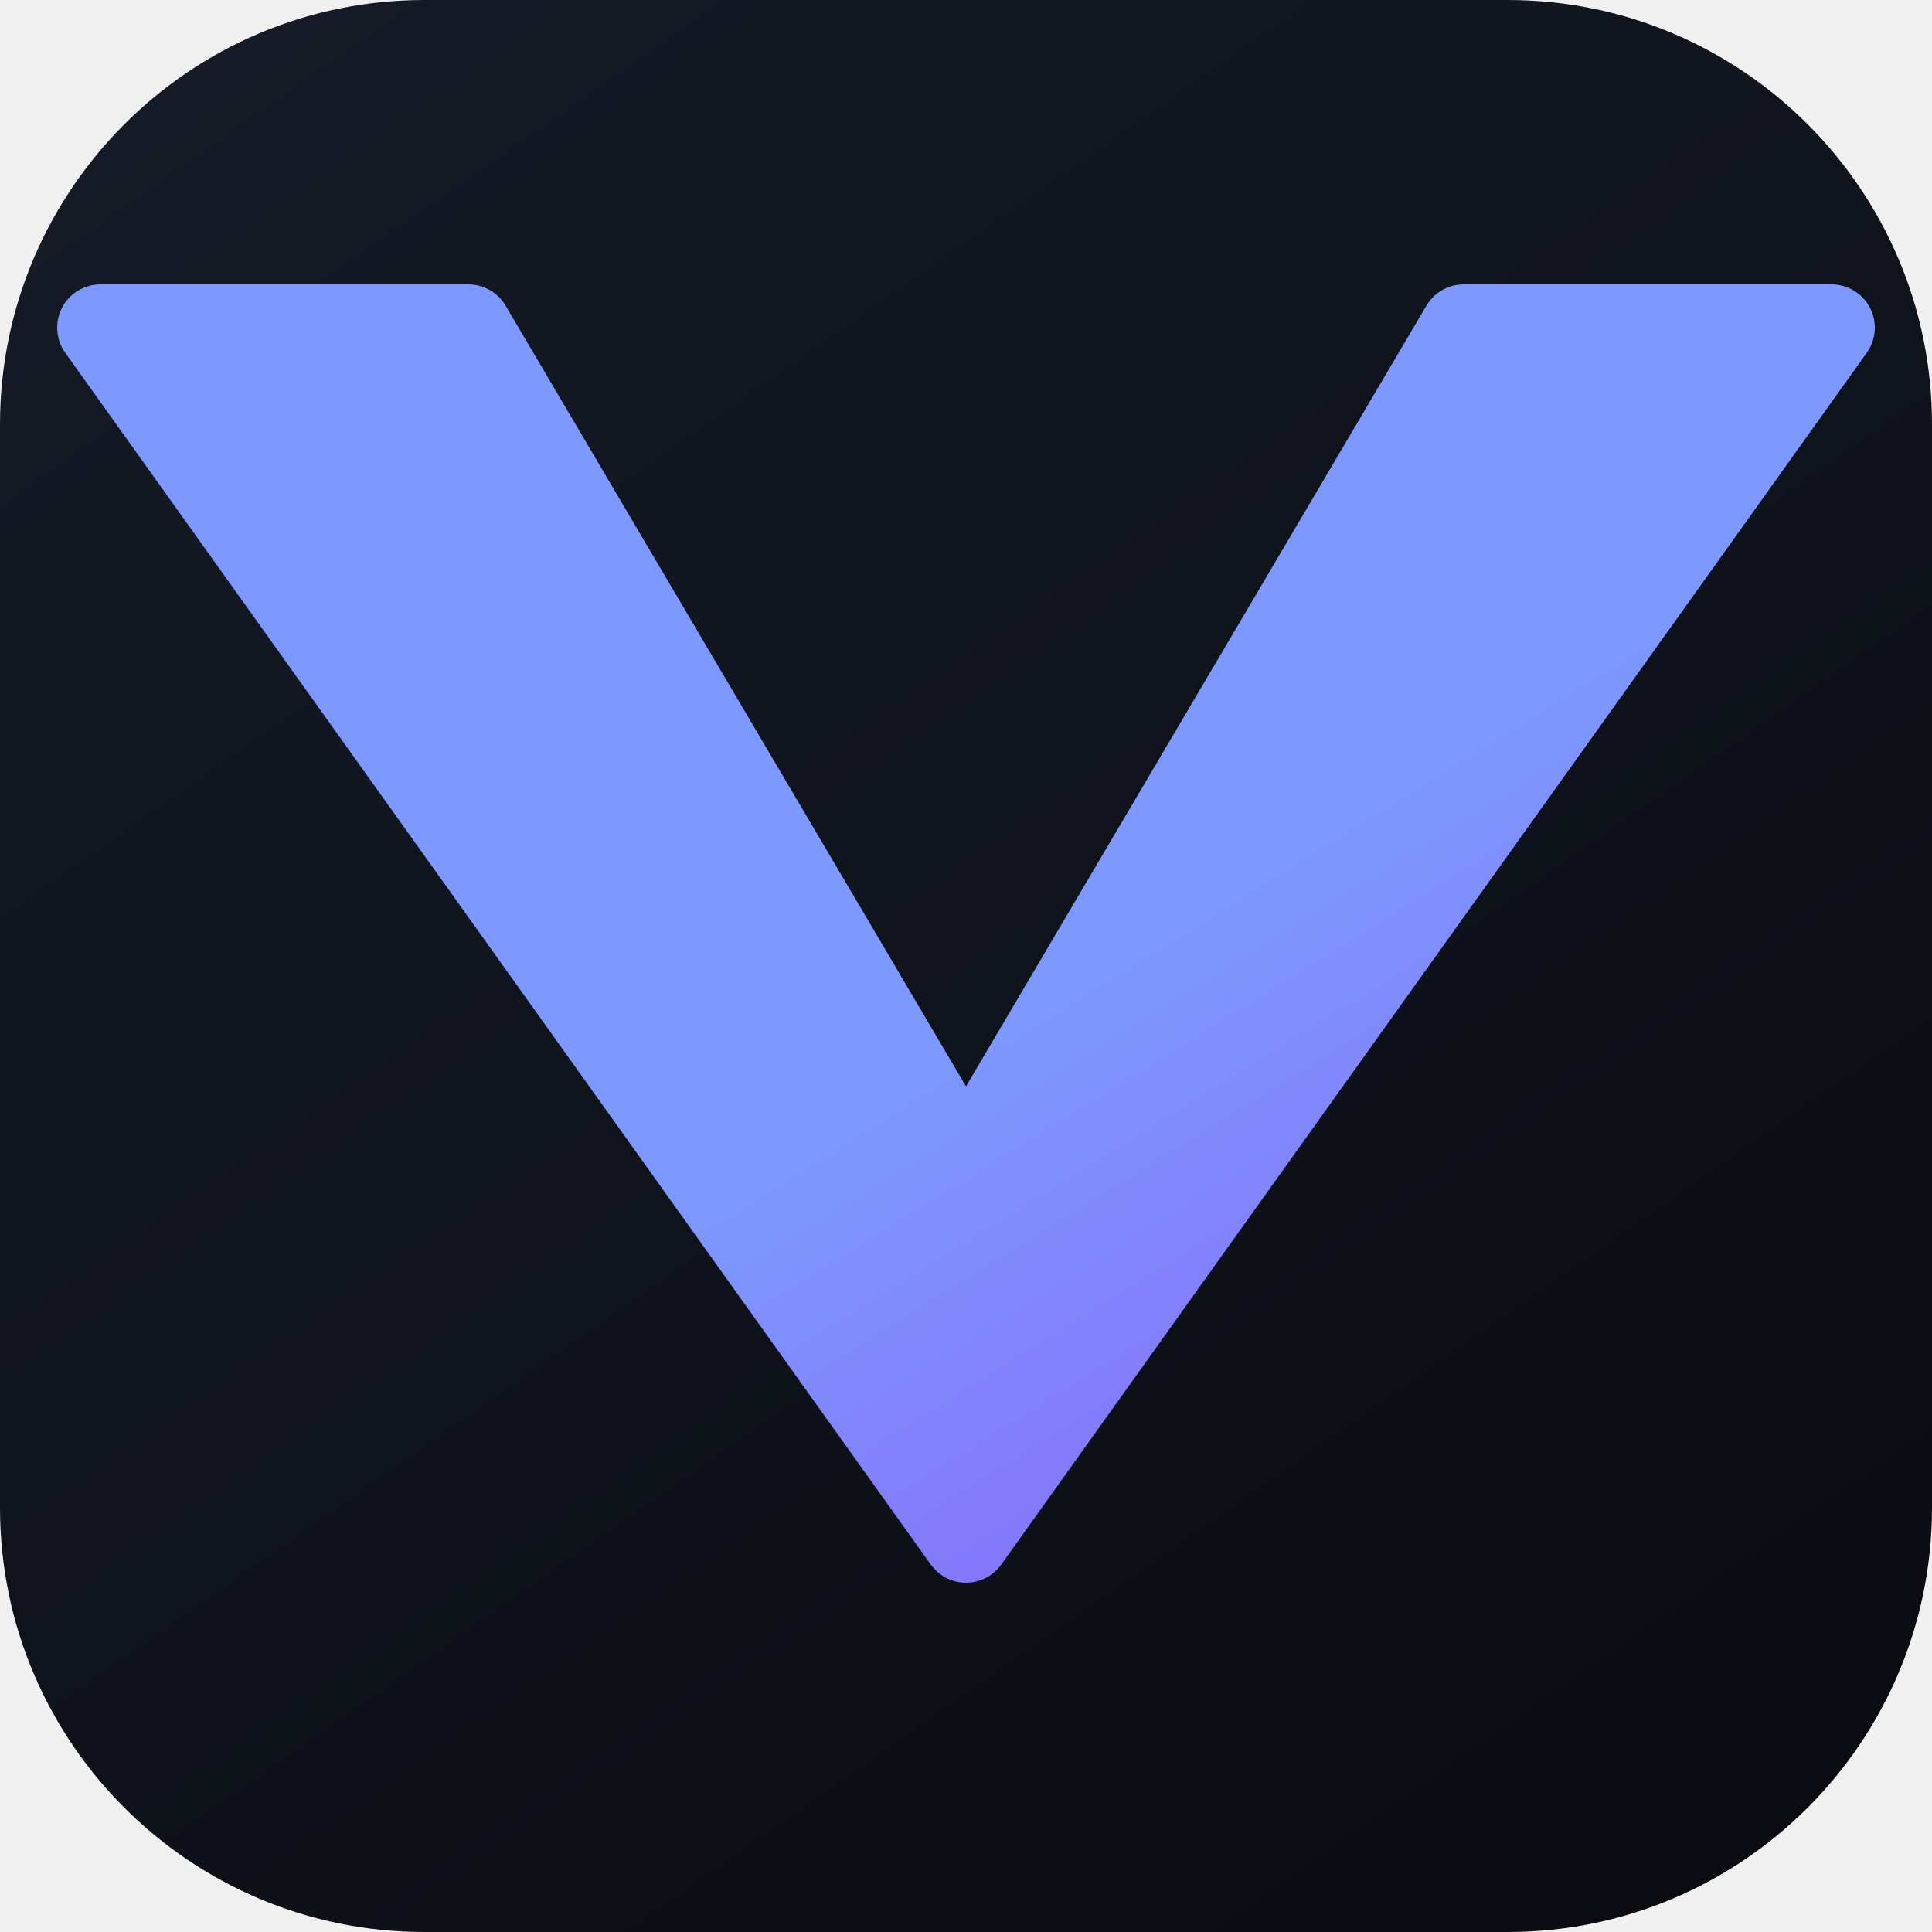
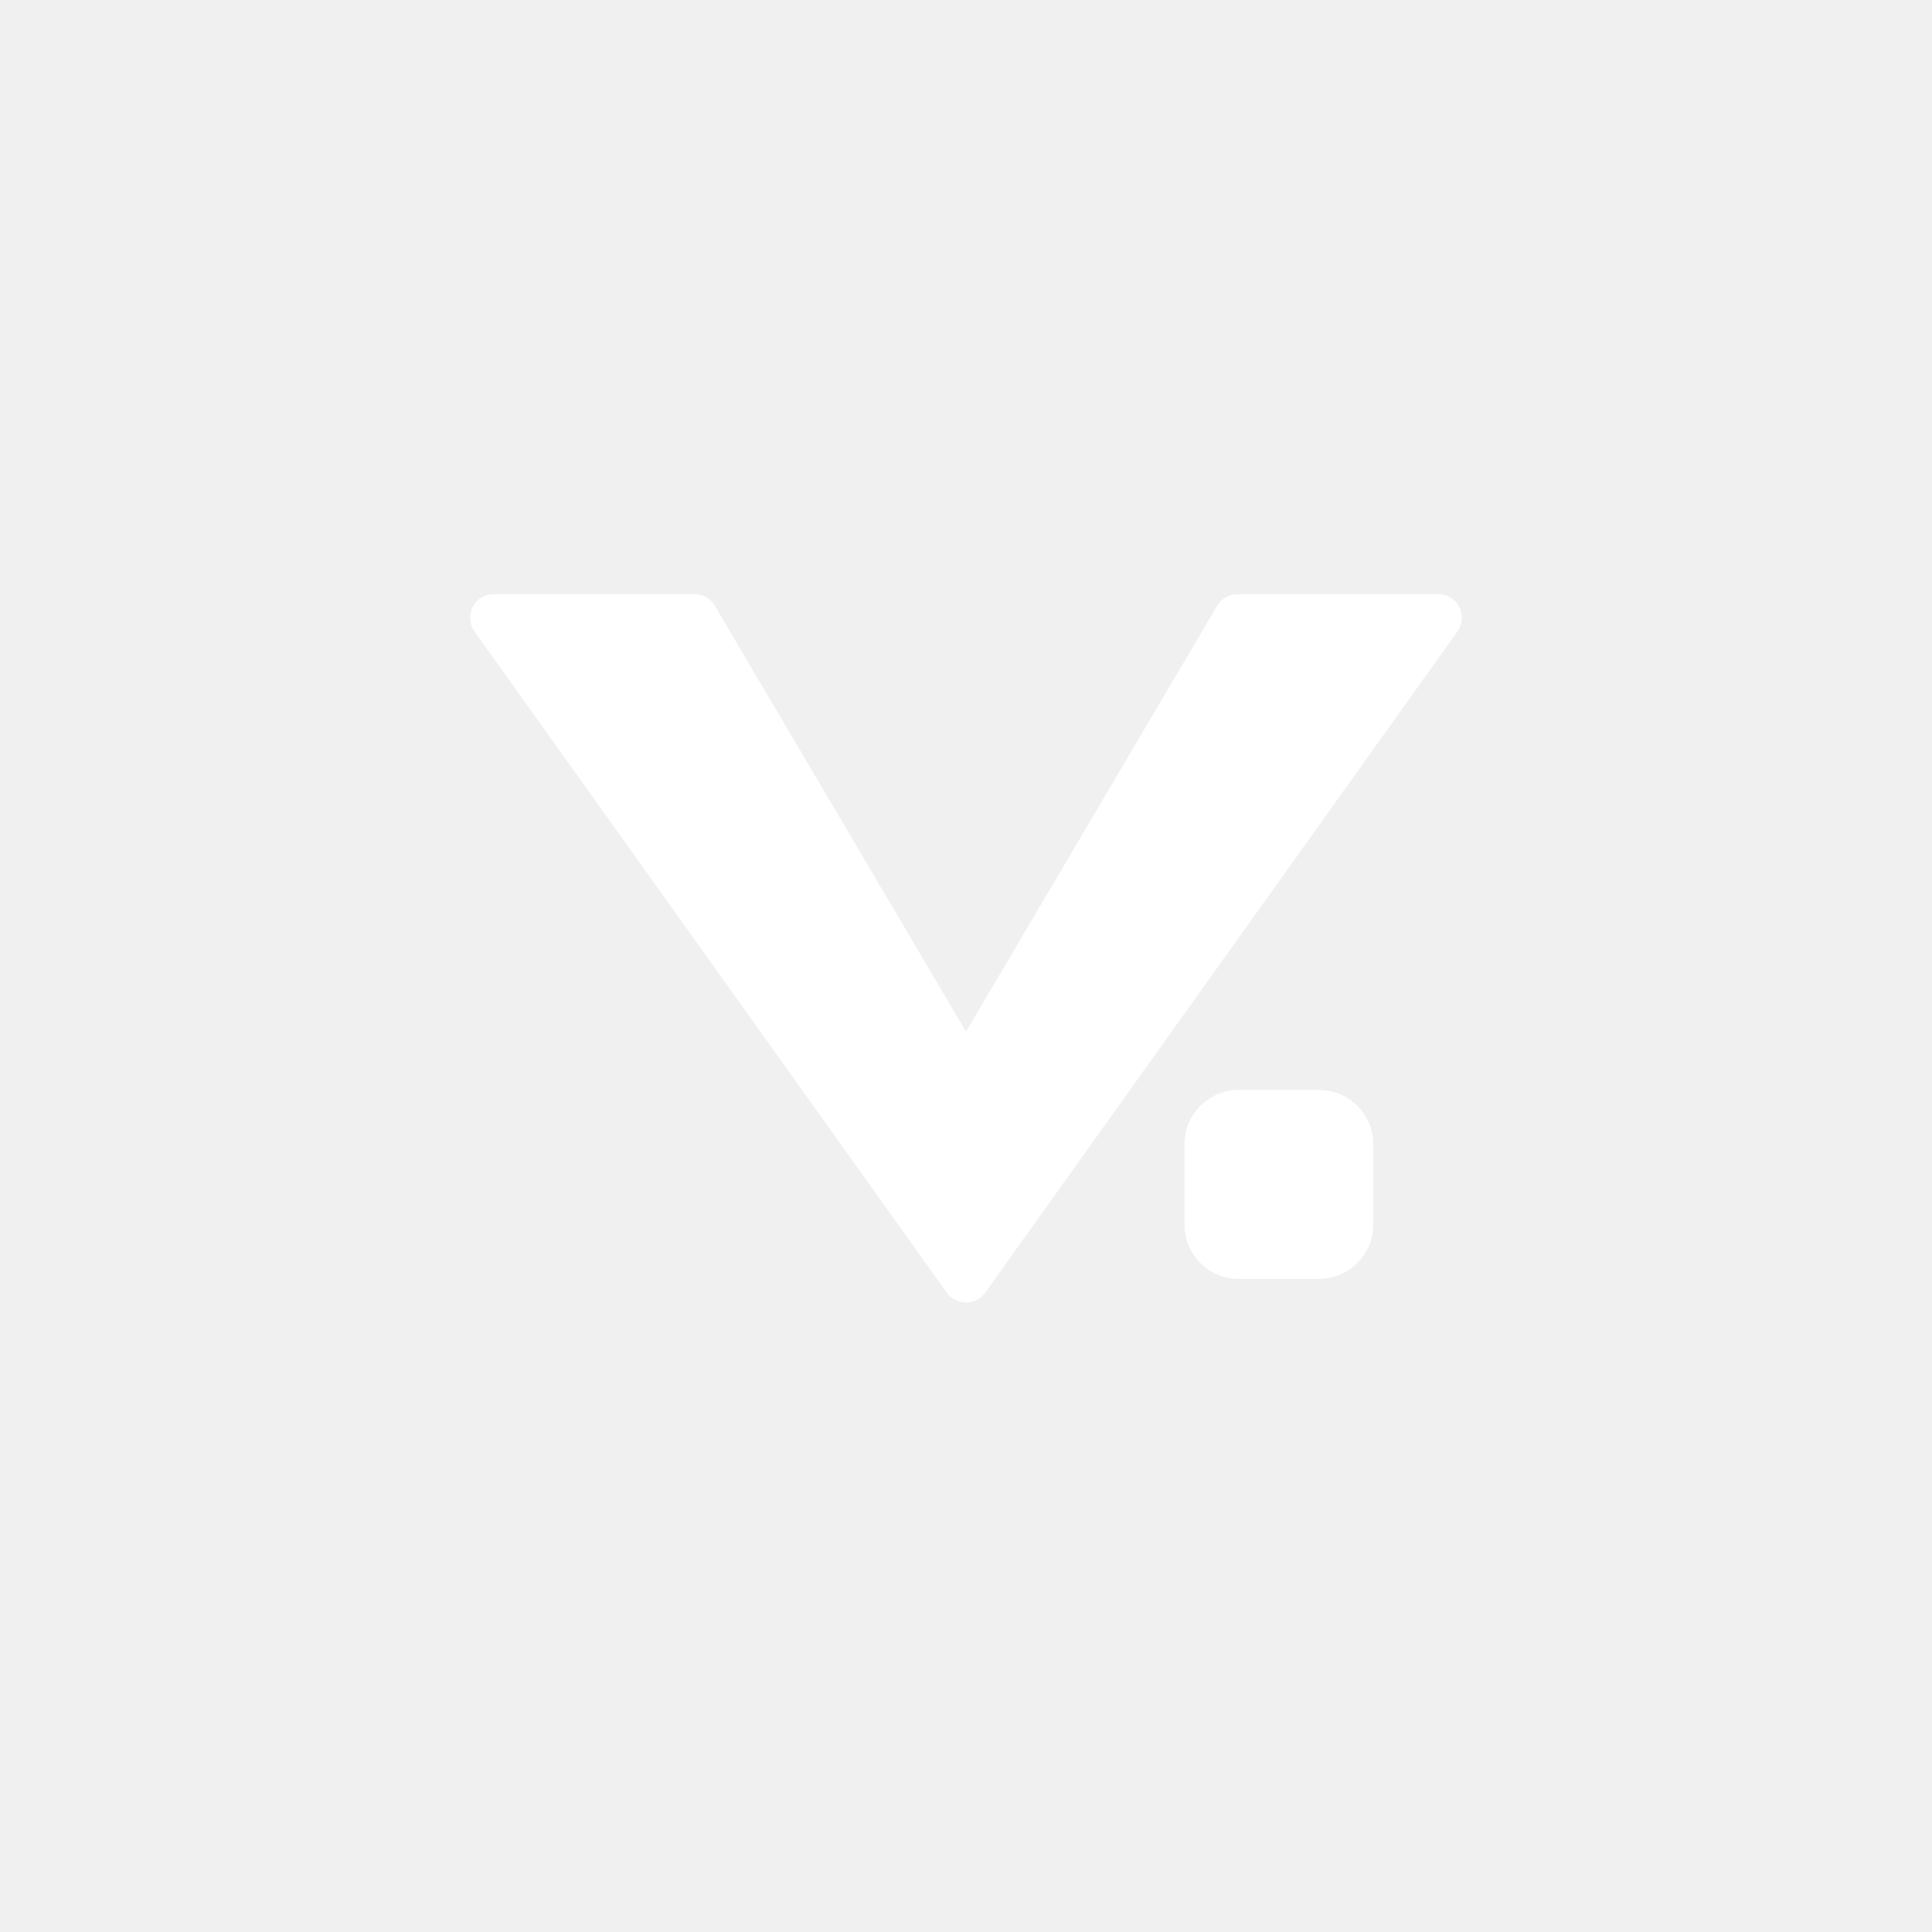
- <svg xmlns="http://www.w3.org/2000/svg" width="16" height="16" viewBox="0 0 16 16">
+ <svg xmlns="http://www.w3.org/2000/svg" width="1024" height="1024" viewBox="0 0 1024 1024">
  <defs>
    <linearGradient id="v" x1="0.05" y1="0" x2="0.95" y2="1">
      <stop offset="0" stop-color="#7d99ff" />
      <stop offset="0.55" stop-color="#7d99ff" />
      <stop offset="1" stop-color="#8b5cf6" />
    </linearGradient>
    <radialGradient id="c" cx="0.35" cy="0.28" r="0.85">
      <stop offset="0" stop-color="#ffe9a3" />
      <stop offset="1" stop-color="#f0b429" />
    </radialGradient>
    <linearGradient id="bg" x1="0.15" y1="0" x2="0.85" y2="1">
      <stop offset="0" stop-color="#151a26" />
      <stop offset="1" stop-color="#0a0c11" />
    </linearGradient>
  </defs>
-   <rect width="16" height="16" rx="3.515" fill="url(#bg)" />
-   <g transform="translate(0,0) scale(0.16)">
-     <g transform="translate(-6,-4.32) scale(1.12)">
-       <path d="M 10,19 L 27,19 L 50,58 L 73,19 L 90,19 L 50,75 Z" fill="url(#v)" stroke="url(#v)" stroke-width="4" stroke-linejoin="round" stroke-linecap="round" />
+   <g transform="translate(199.111,199.111) scale(6.25778)">
+     <g transform="translate(0,1.5) scale(1)">
+       <path d="M 10,19 L 27,19 L 50,58 L 73,19 L 90,19 L 50,75 Z" fill="#ffffff" stroke="#ffffff" stroke-width="4" stroke-linejoin="round" stroke-linecap="round" />
+       <rect x="68.5" y="59" width="16" height="16" rx="4.6" fill="#ffffff" />
    </g>
  </g>
</svg>
